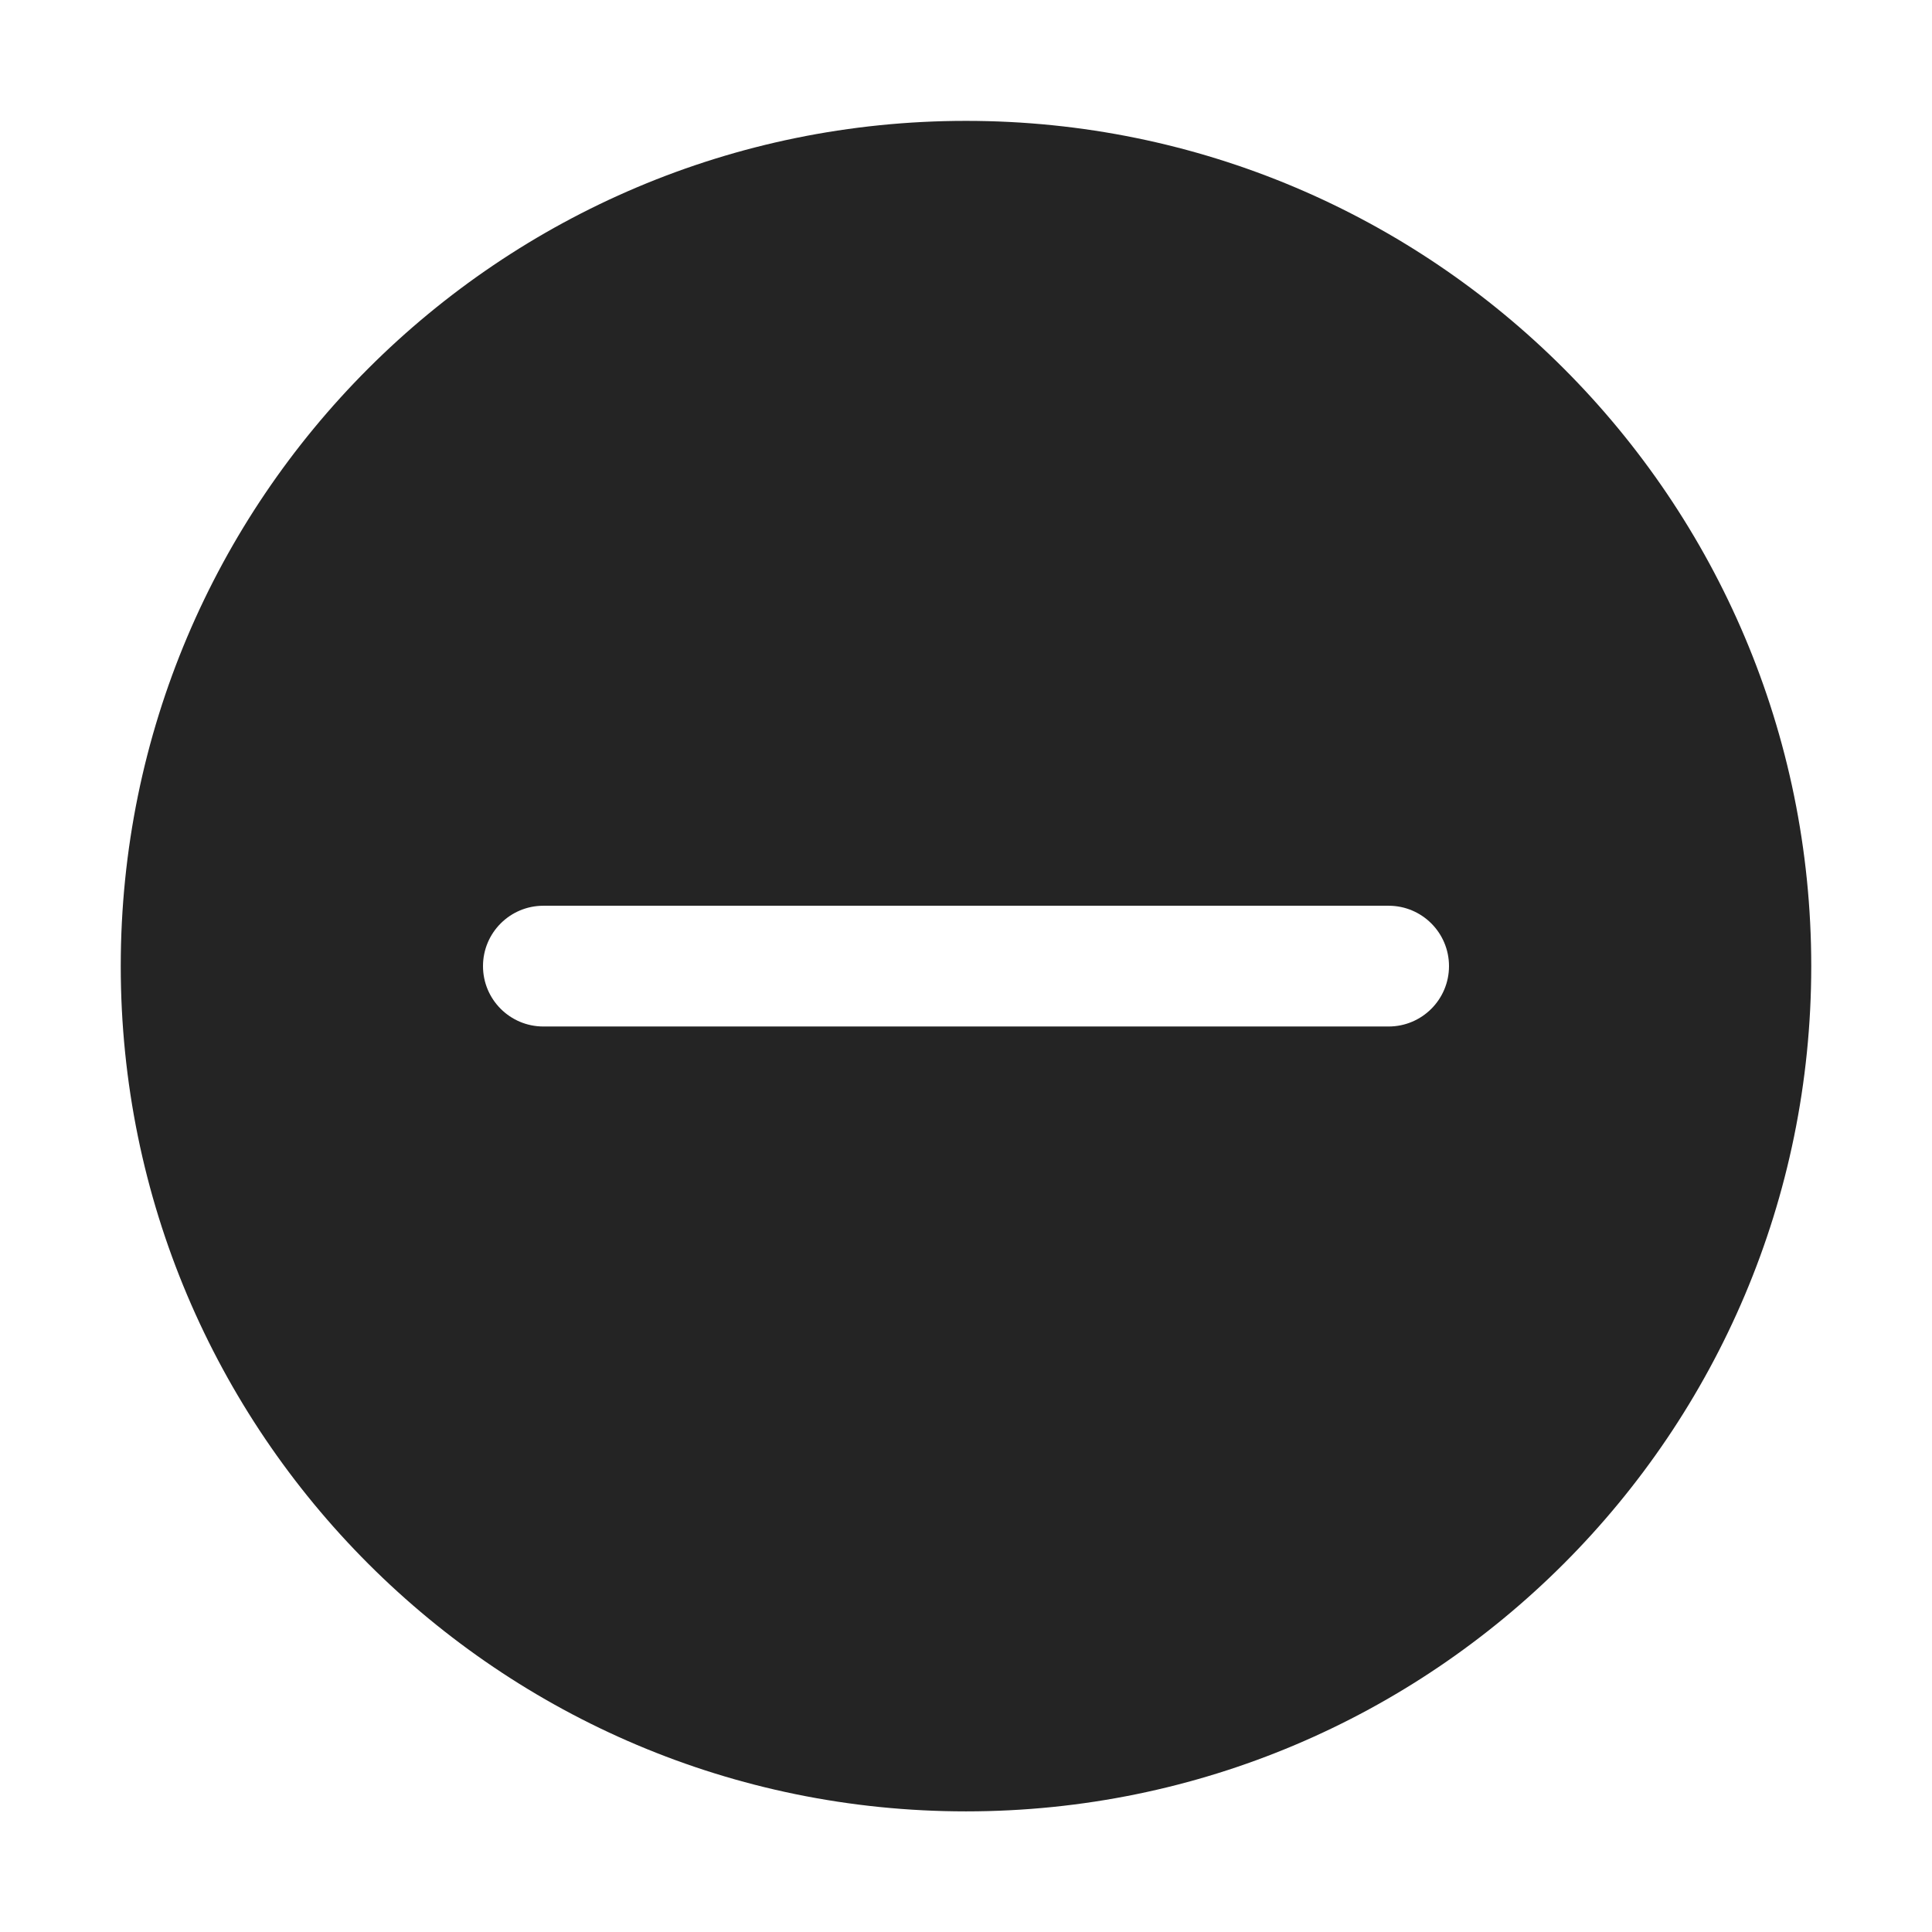
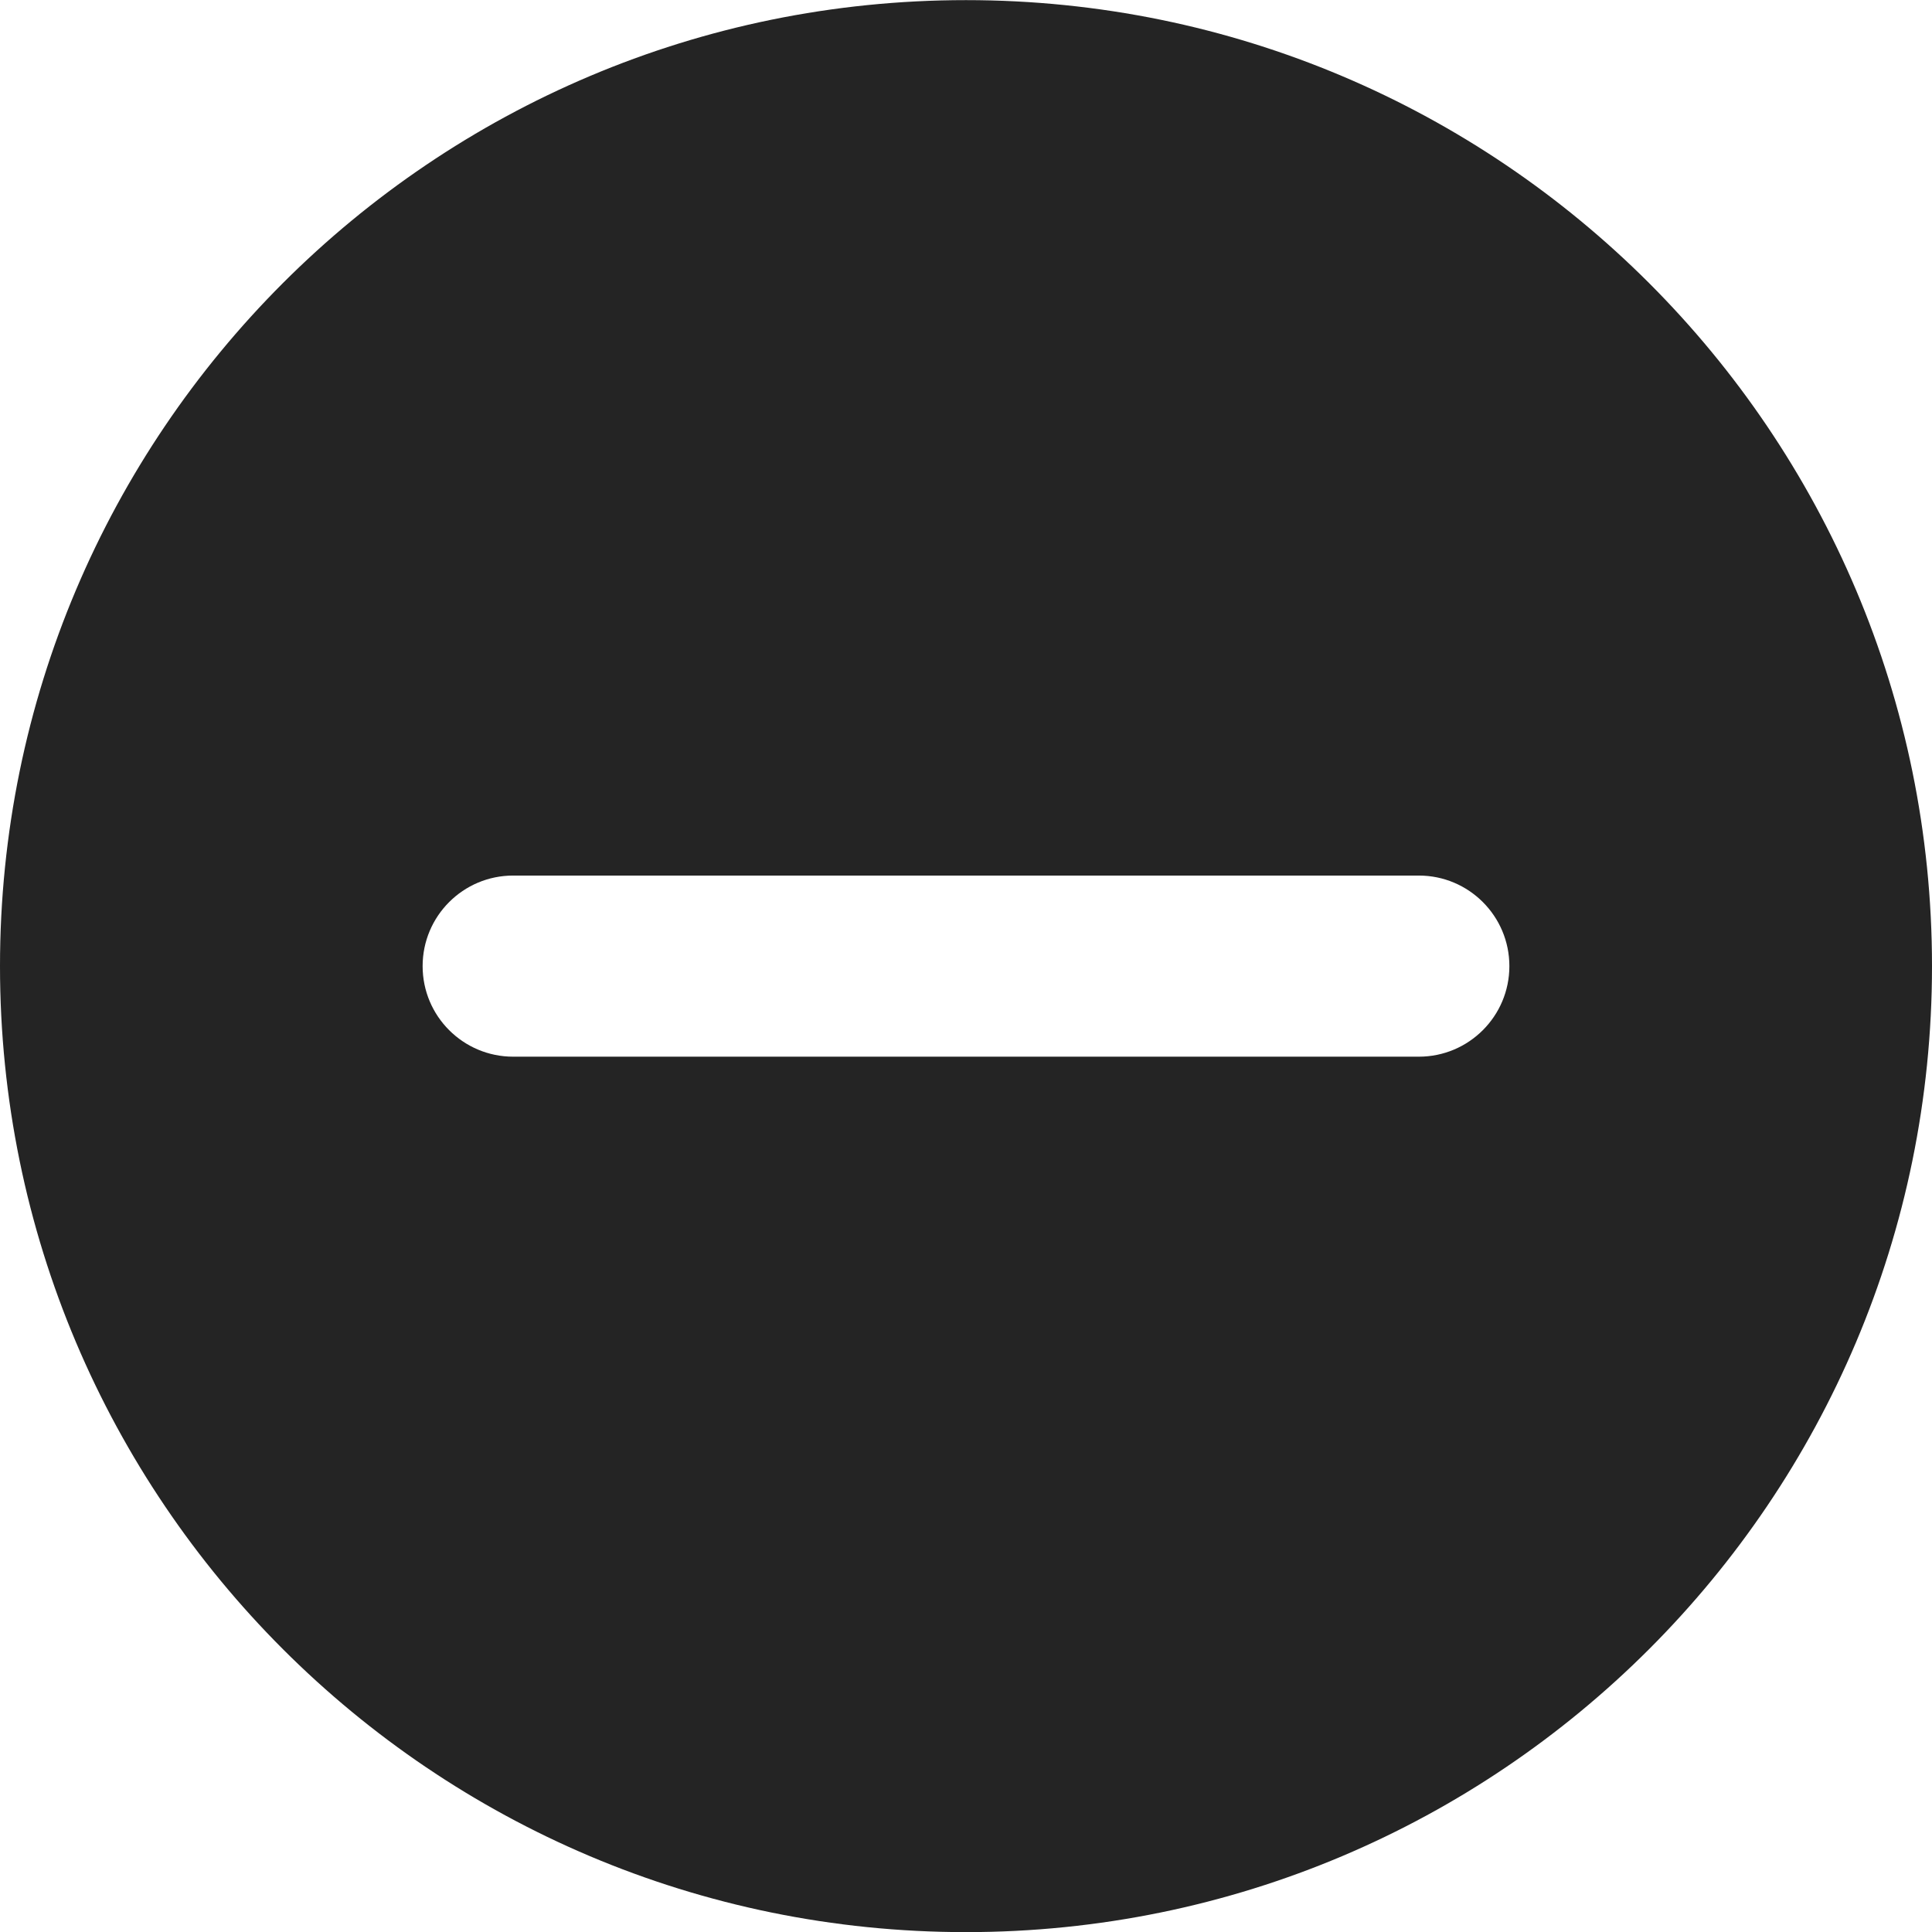
- <svg width="16" height="16" fill="none" viewBox="0 0 16 16">
-   <path fill="#242424" fill-rule="evenodd" d="M8 15.001a7 7 0 1 0 0-14 7 7 0 0 0 0 14Zm-3.5-7.5a.5.5 0 1 0 0 1h7a.5.5 0 0 0 0-1h-7Z" clip-rule="evenodd" />
+ <svg xmlns="http://www.w3.org/2000/svg" width="16" height="16" fill="none" viewBox="0 0 16 16">
+   <path fill="#242424" d="M8 .001a8 8 0 1 0 0 16 8 8 0 0 0 0-16Zm-4.5 8a.75.75 0 0 1 .75-.75h7.5a.75.75 0 0 1 0 1.5h-7.5a.75.75 0 0 1-.75-.75Z" />
</svg>
